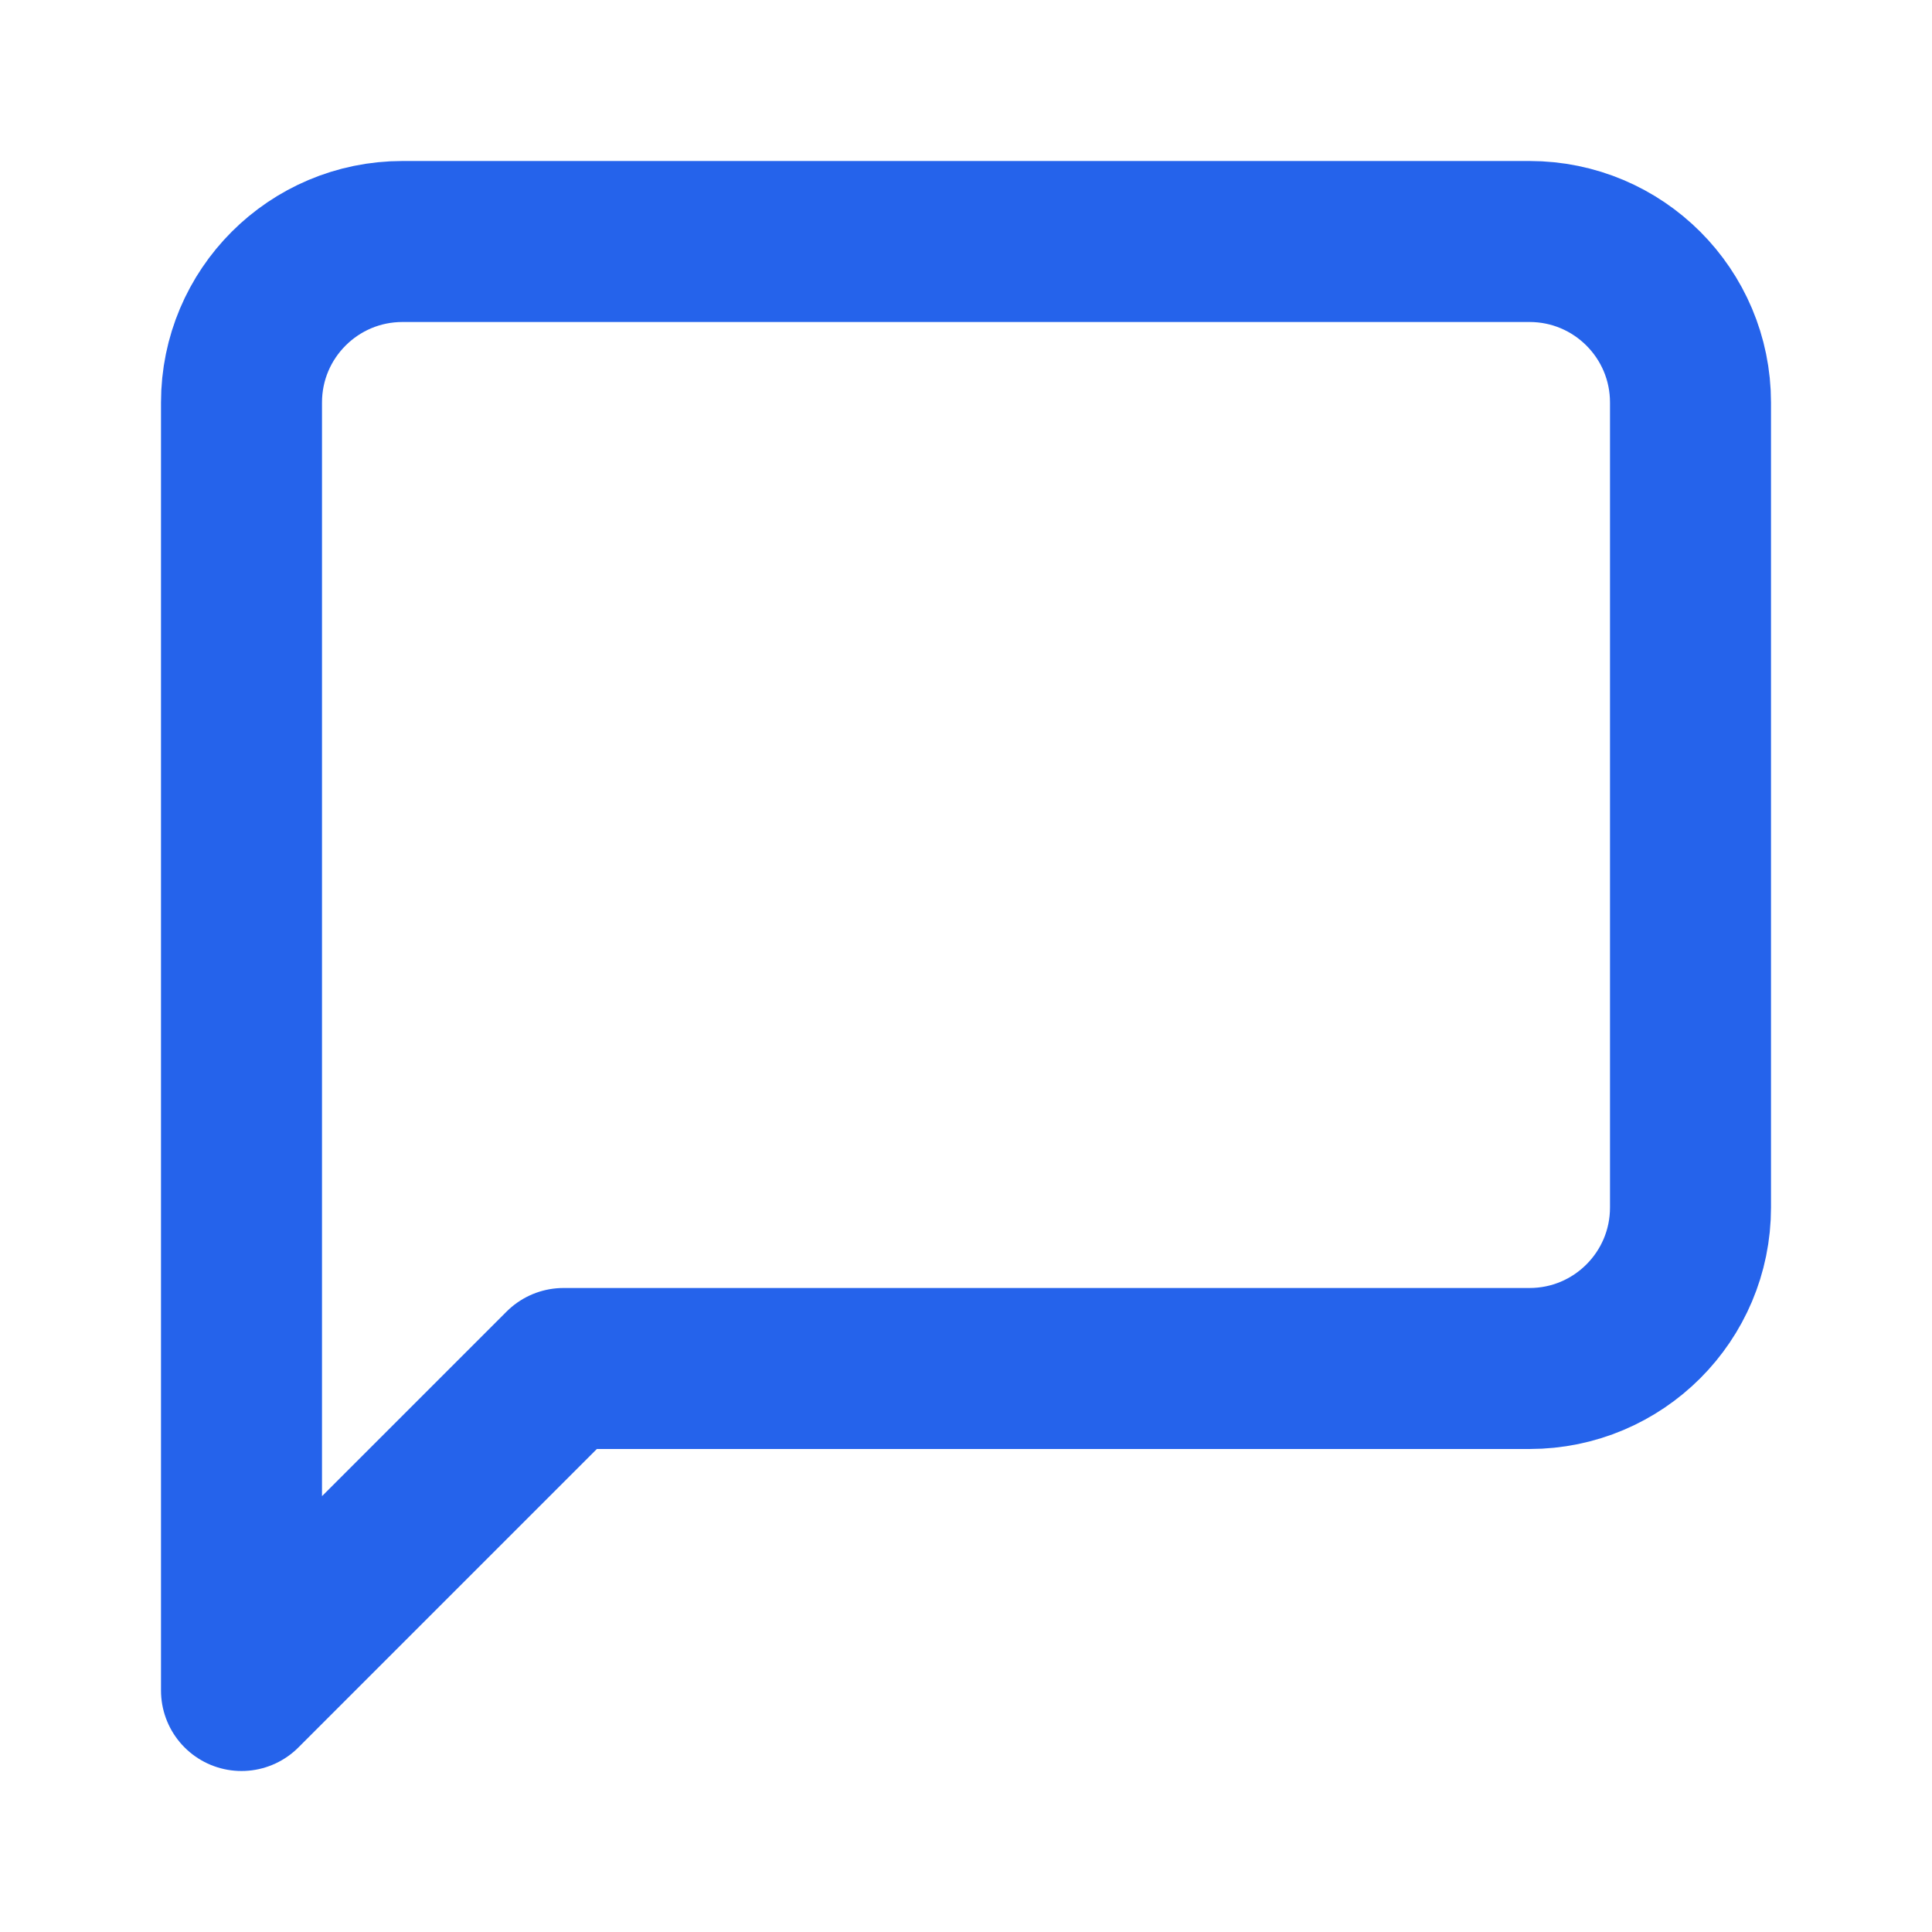
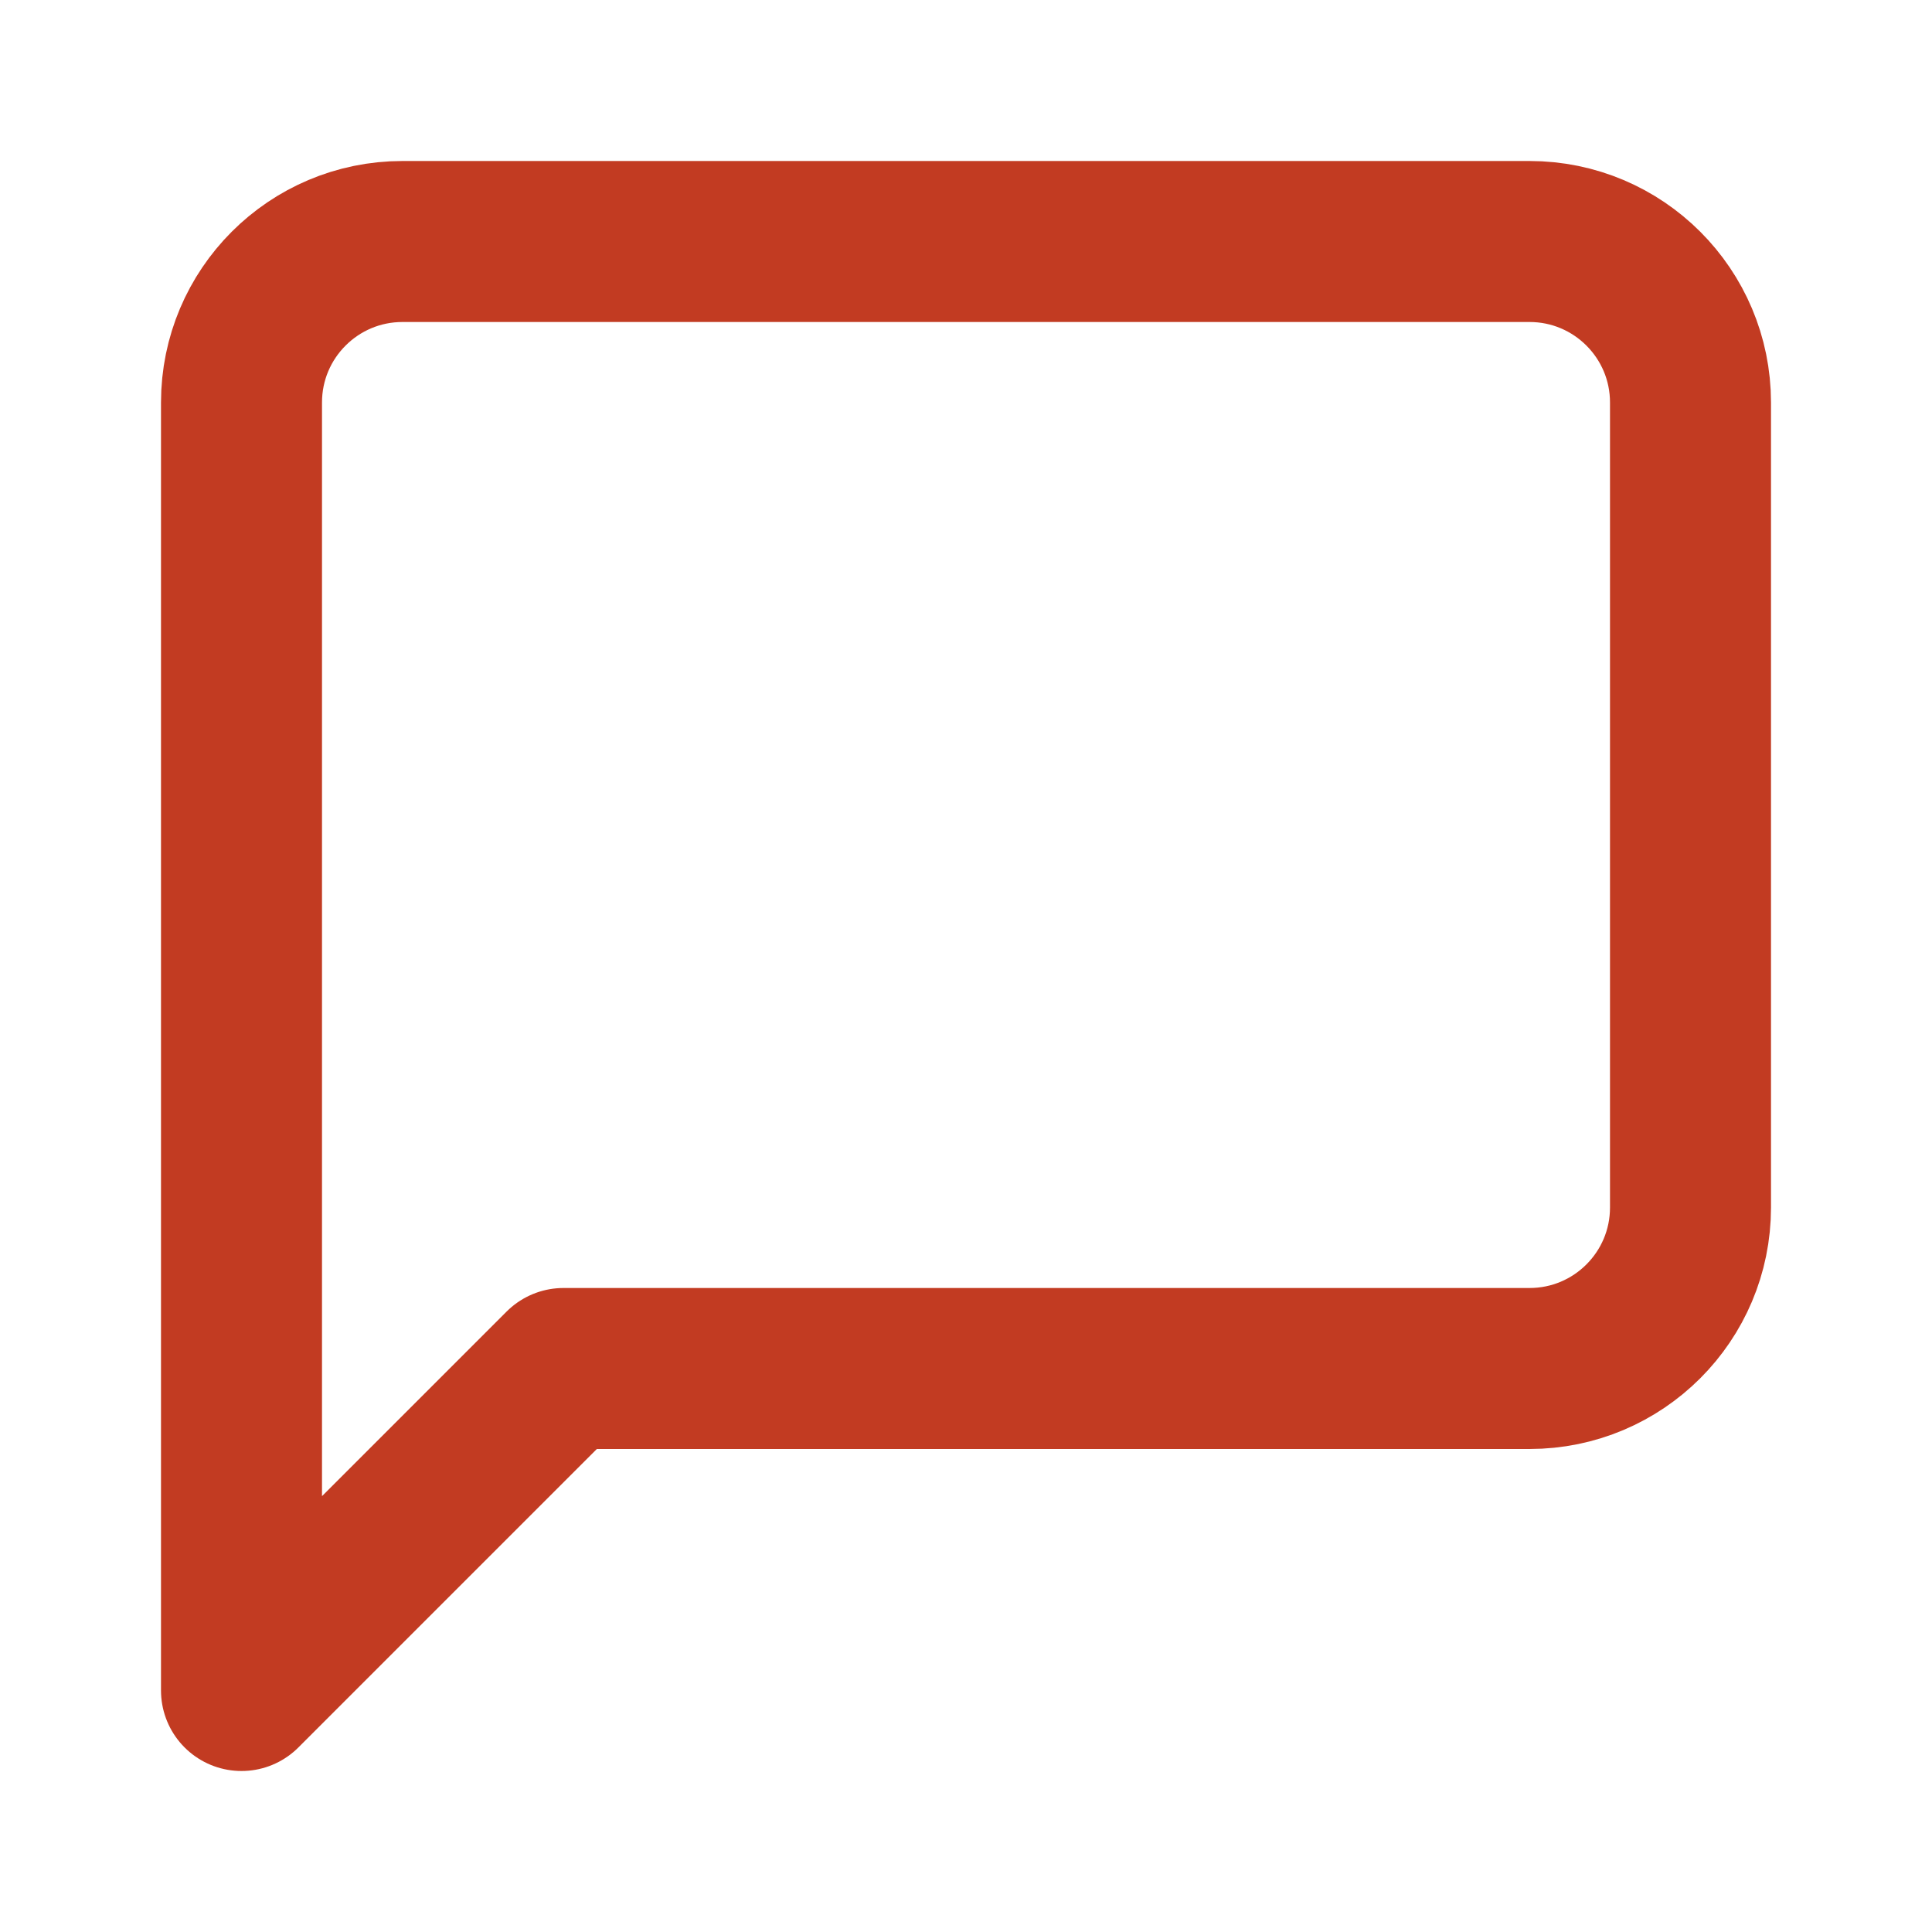
- <svg xmlns="http://www.w3.org/2000/svg" viewBox="0 0 24 24" fill="none" stroke="#2563eb" stroke-width="2" stroke-linecap="round" stroke-linejoin="round">
+ <svg xmlns="http://www.w3.org/2000/svg" viewBox="0 0 24 24" fill="none" stroke="#c23b22" stroke-width="2" stroke-linecap="round" stroke-linejoin="round">
  <path d="M21 15a2 2 0 0 1-2 2H7l-4 4V5a2 2 0 0 1 2-2h14a2 2 0 0 1 2 2z" />
</svg>
